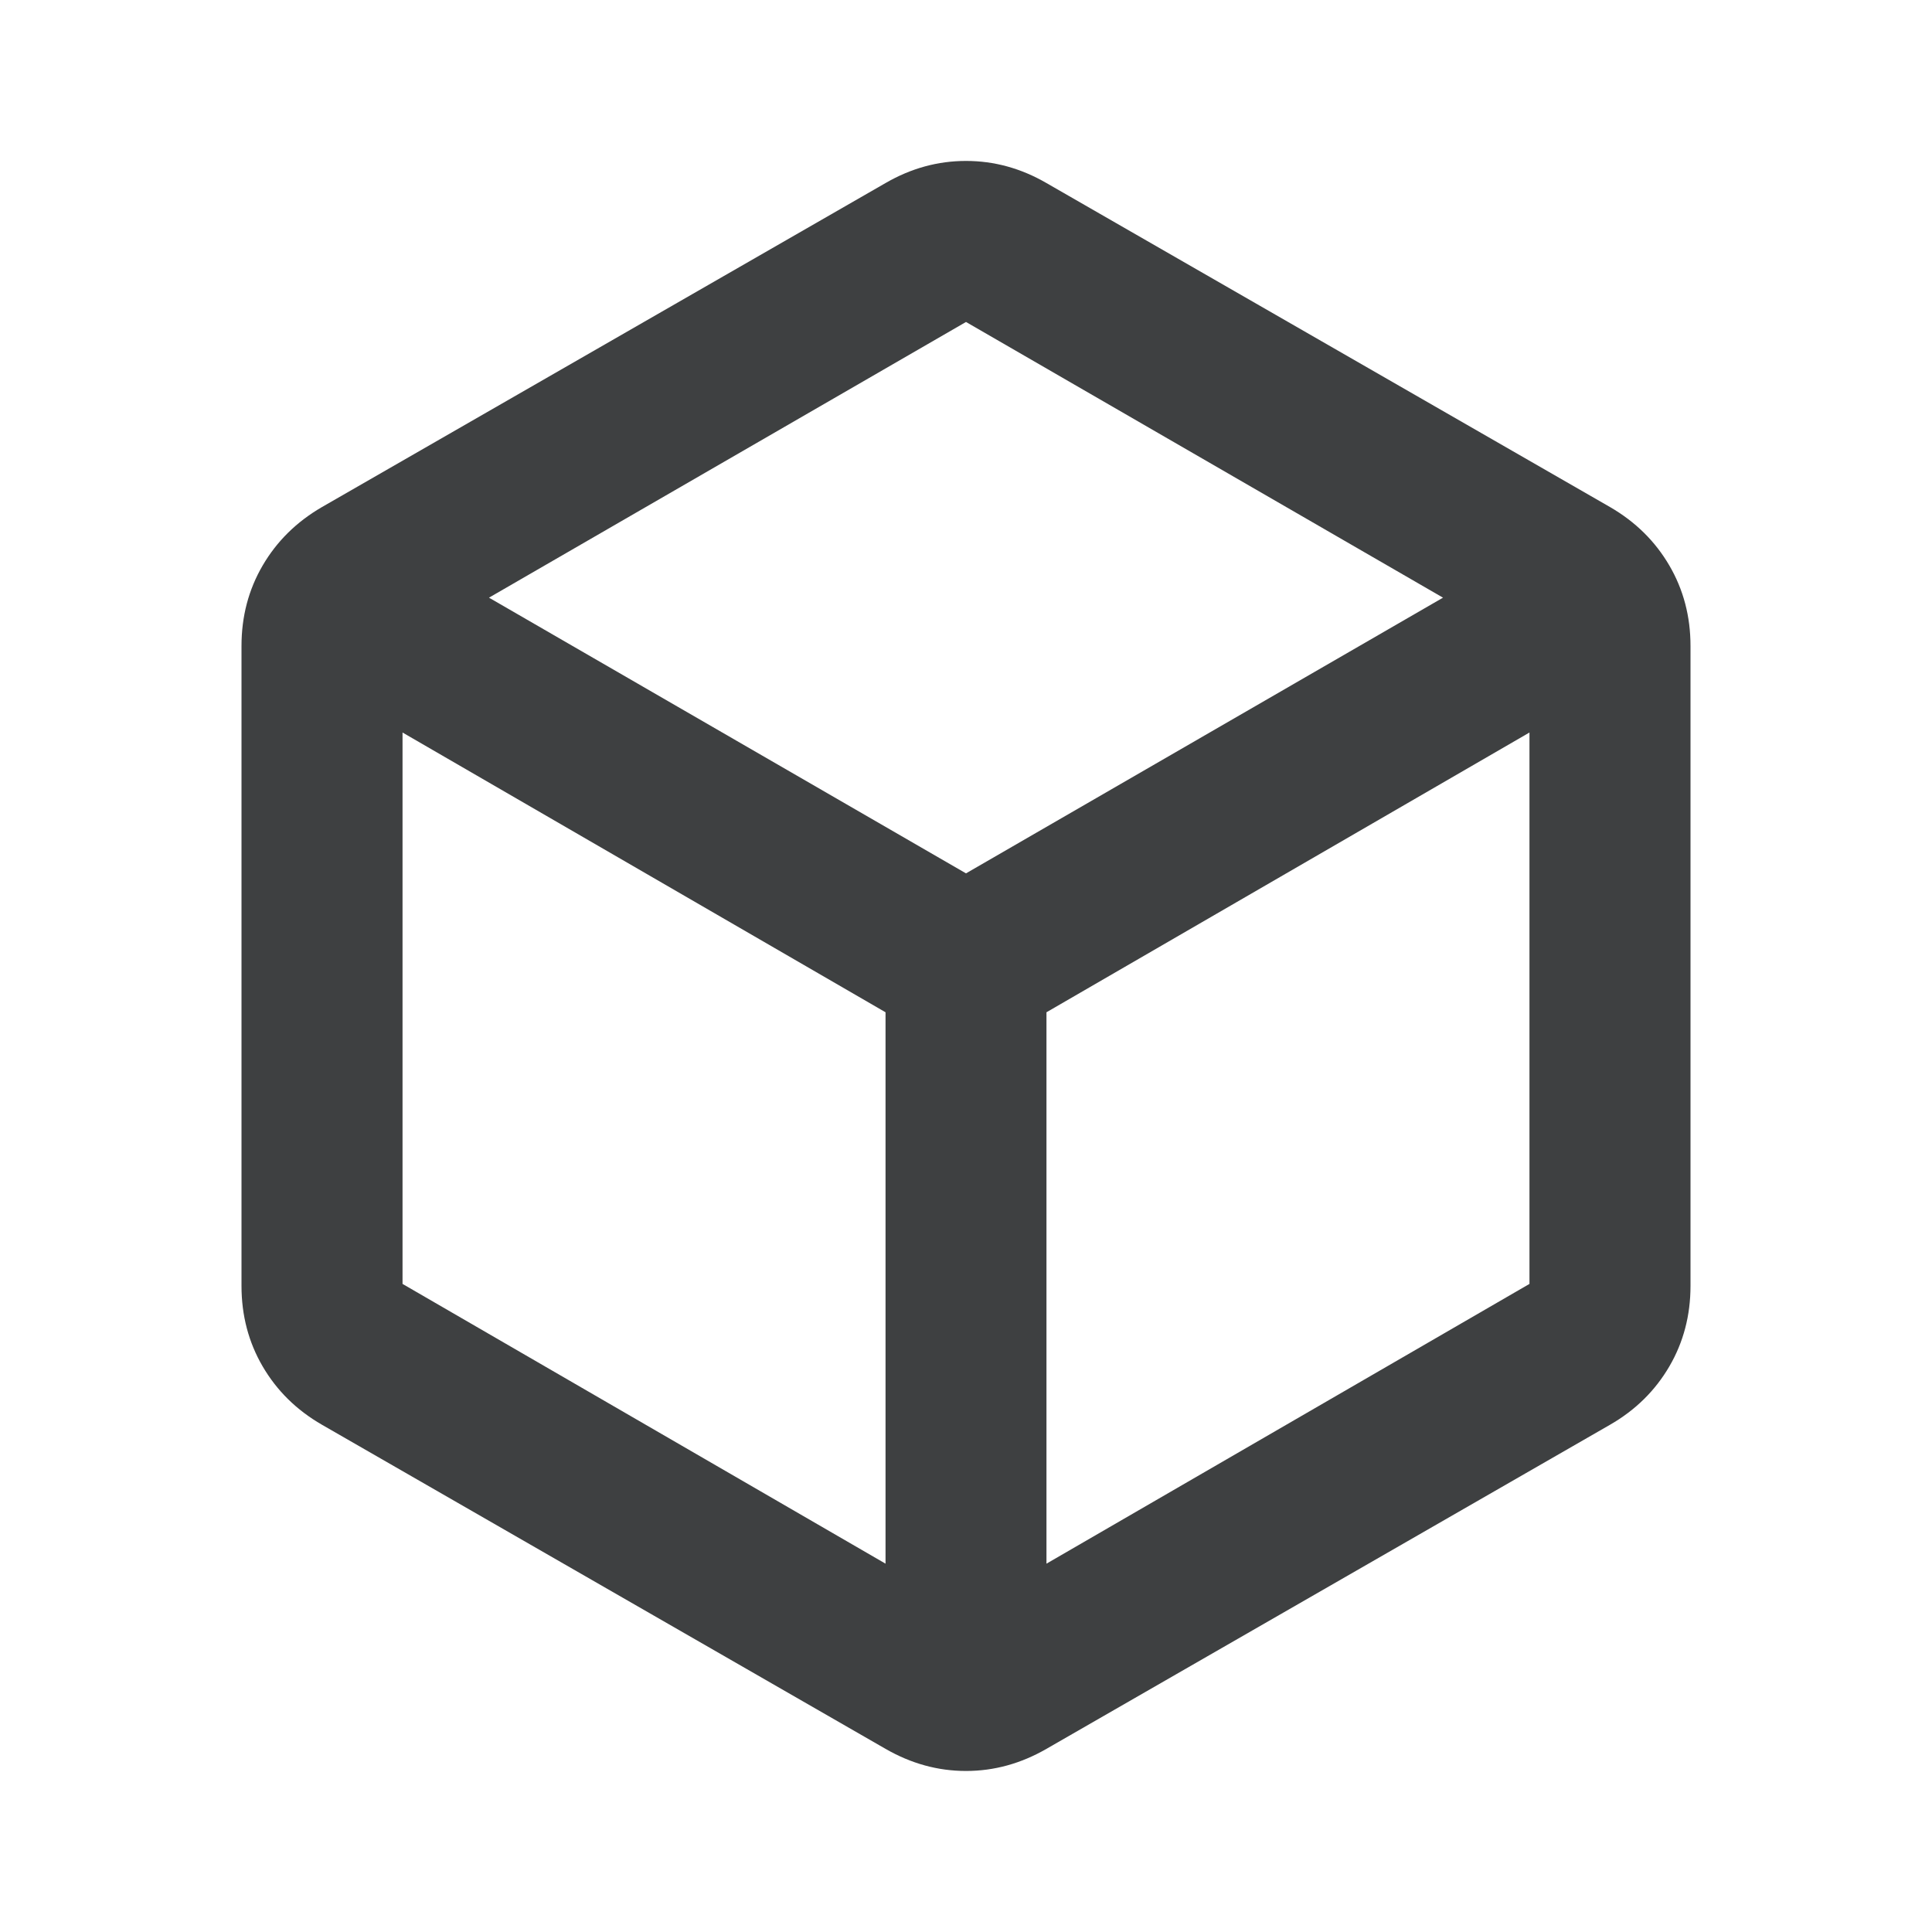
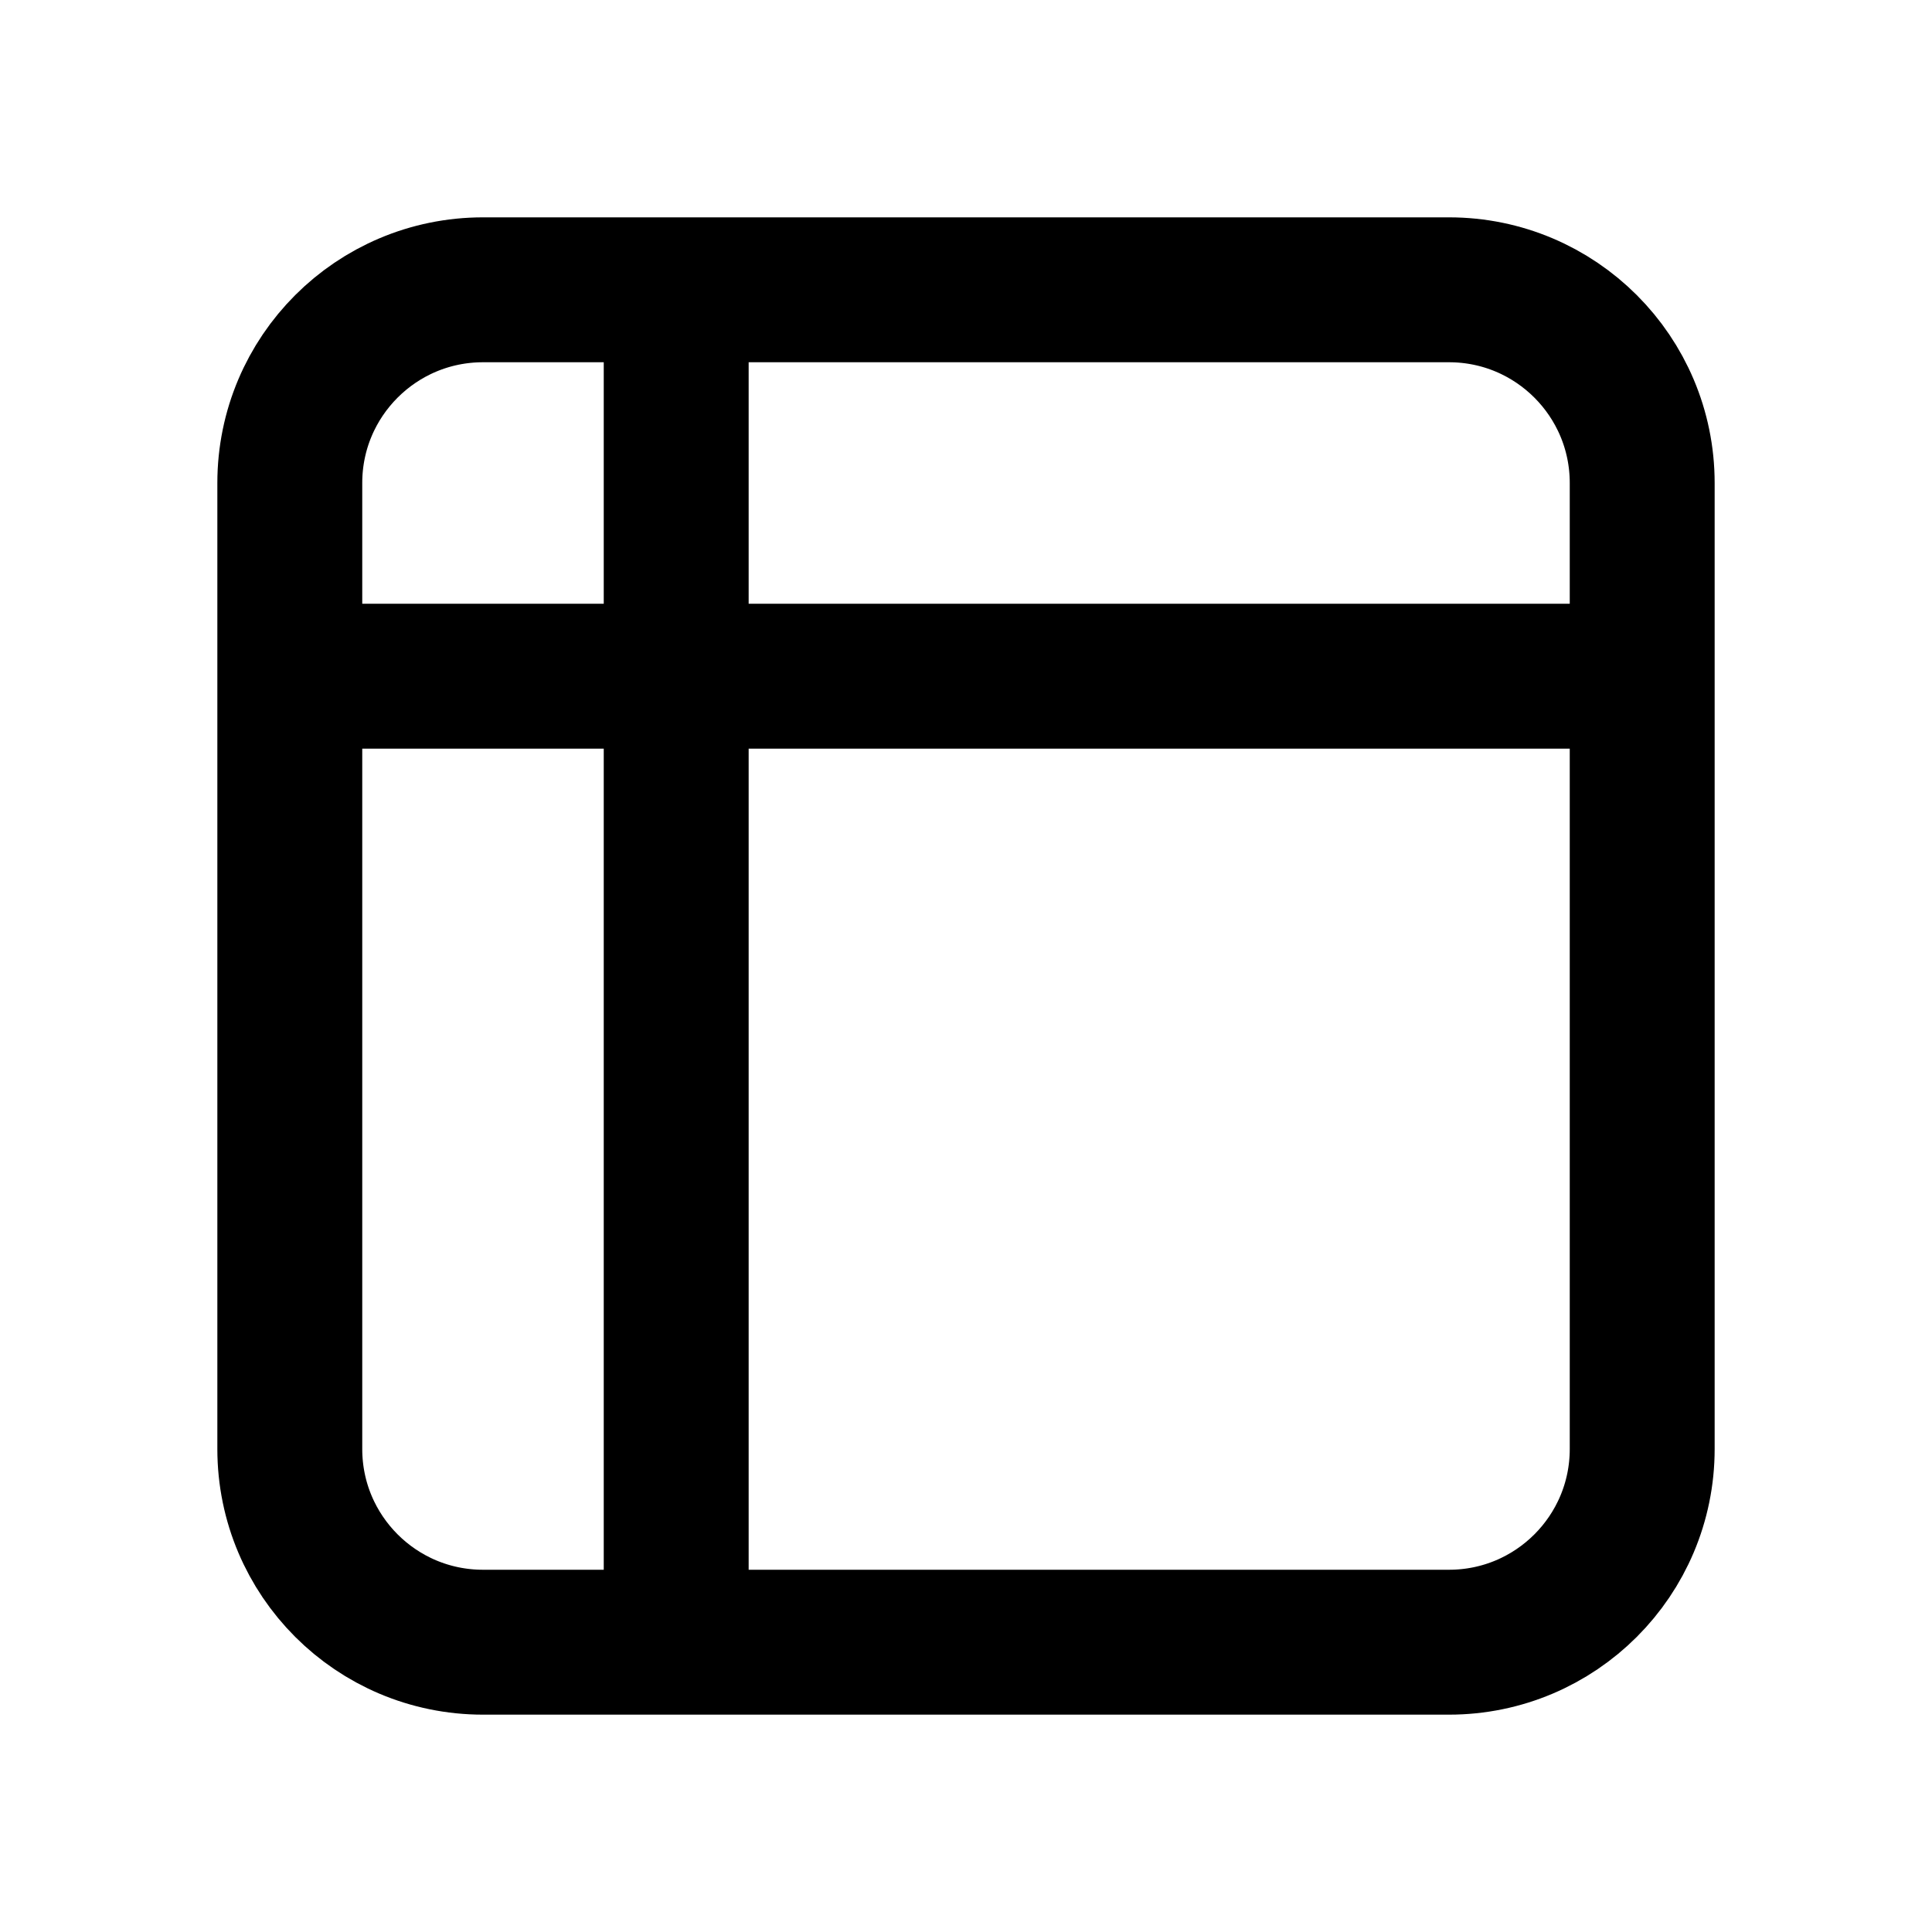
<svg xmlns="http://www.w3.org/2000/svg" width="20" height="20" viewBox="0 0 20 20" fill="none">
-   <mask id="mask0_1427_130089" style="mask-type:alpha" maskUnits="userSpaceOnUse" x="0" y="0" width="20" height="20">
-     <rect width="20" height="20" fill="#D9D9D9" />
-   </mask>
-   <g mask="url(#mask0_1427_130089)">
-     <path d="M9.167 16.187V10.479L4.167 7.583V13.291L9.167 16.187ZM10.833 16.187L15.833 13.291V7.583L10.833 10.479V16.187ZM10 9.041L14.938 6.187L10 3.333L5.062 6.187L10 9.041ZM3.333 14.749C3.069 14.597 2.865 14.395 2.719 14.145C2.573 13.895 2.5 13.617 2.5 13.312V6.687C2.5 6.381 2.573 6.104 2.719 5.854C2.865 5.604 3.069 5.402 3.333 5.249L9.167 1.895C9.431 1.742 9.708 1.666 10 1.666C10.292 1.666 10.569 1.742 10.833 1.895L16.667 5.249C16.931 5.402 17.135 5.604 17.281 5.854C17.427 6.104 17.5 6.381 17.5 6.687V13.312C17.5 13.617 17.427 13.895 17.281 14.145C17.135 14.395 16.931 14.597 16.667 14.749L10.833 18.104C10.569 18.256 10.292 18.333 10 18.333C9.708 18.333 9.431 18.256 9.167 18.104L3.333 14.749Z" fill="#3E4041" />
-   </g>
+   <rect x="3" y="3" width="14" height="14" rx="2" stroke="currentColor" stroke-width="1.5" />
+   <path d="M3 7h14M7 3v14" stroke="currentColor" stroke-width="1.5" />
</svg>
